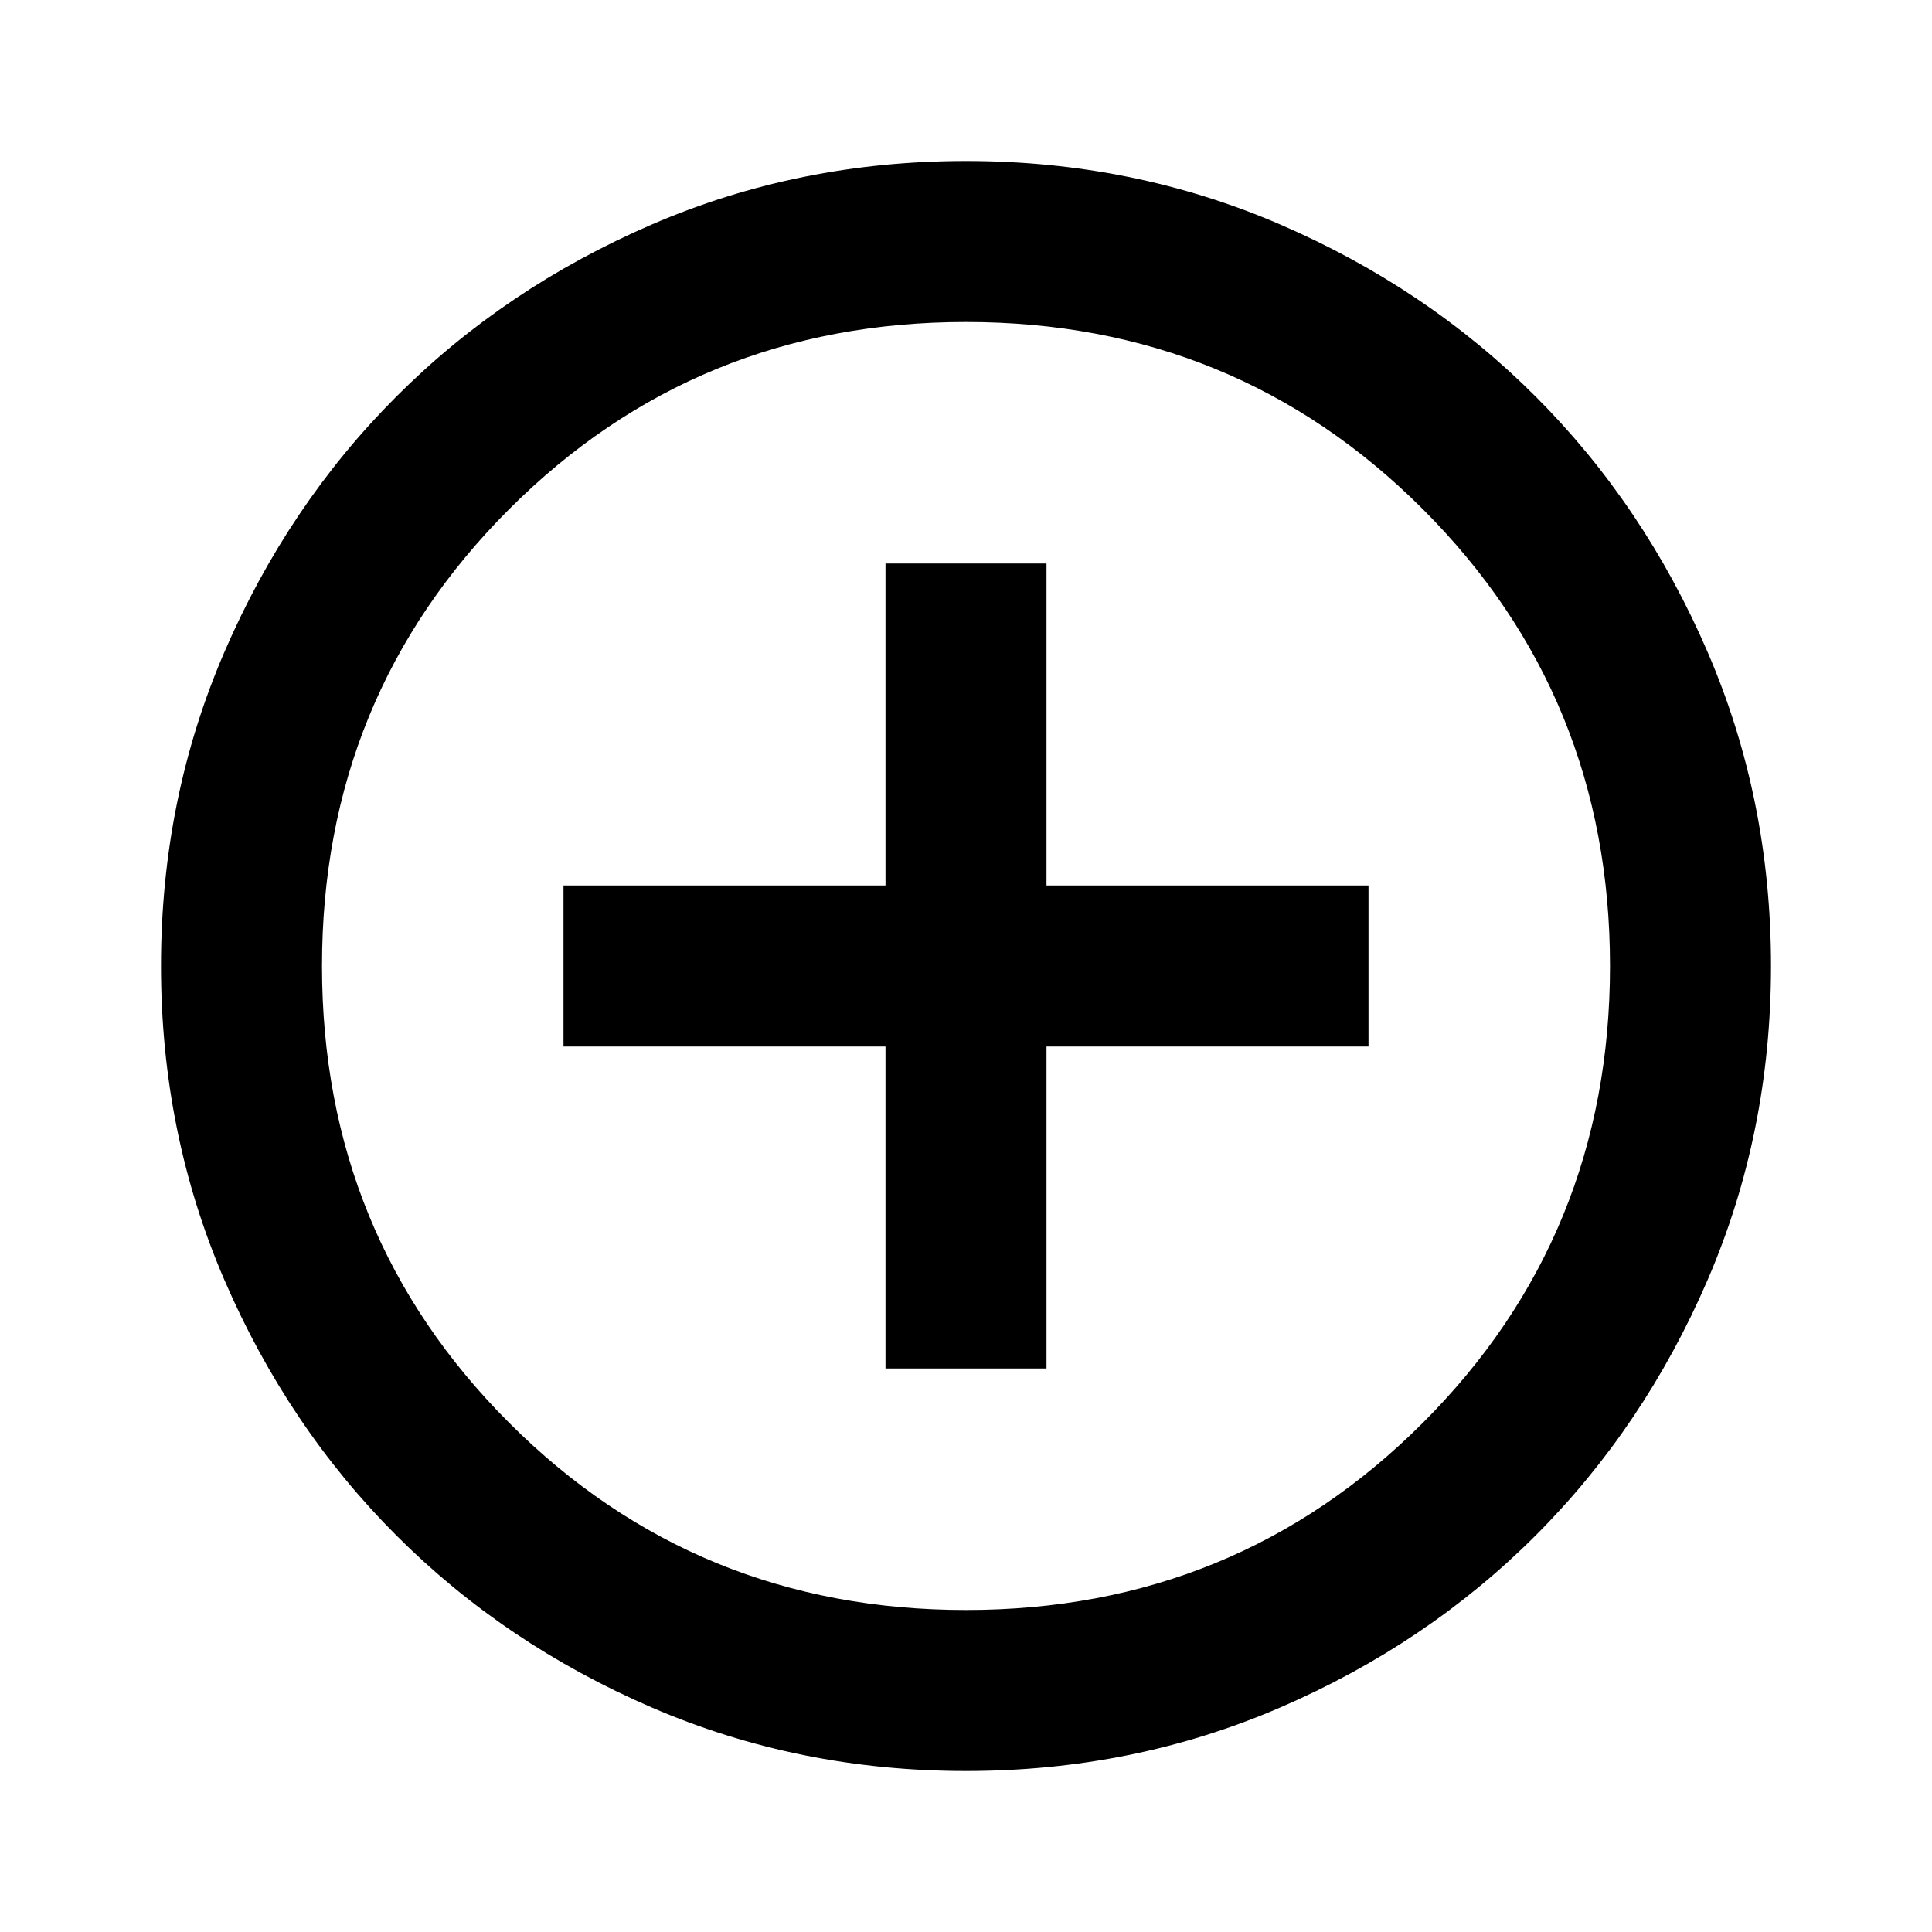
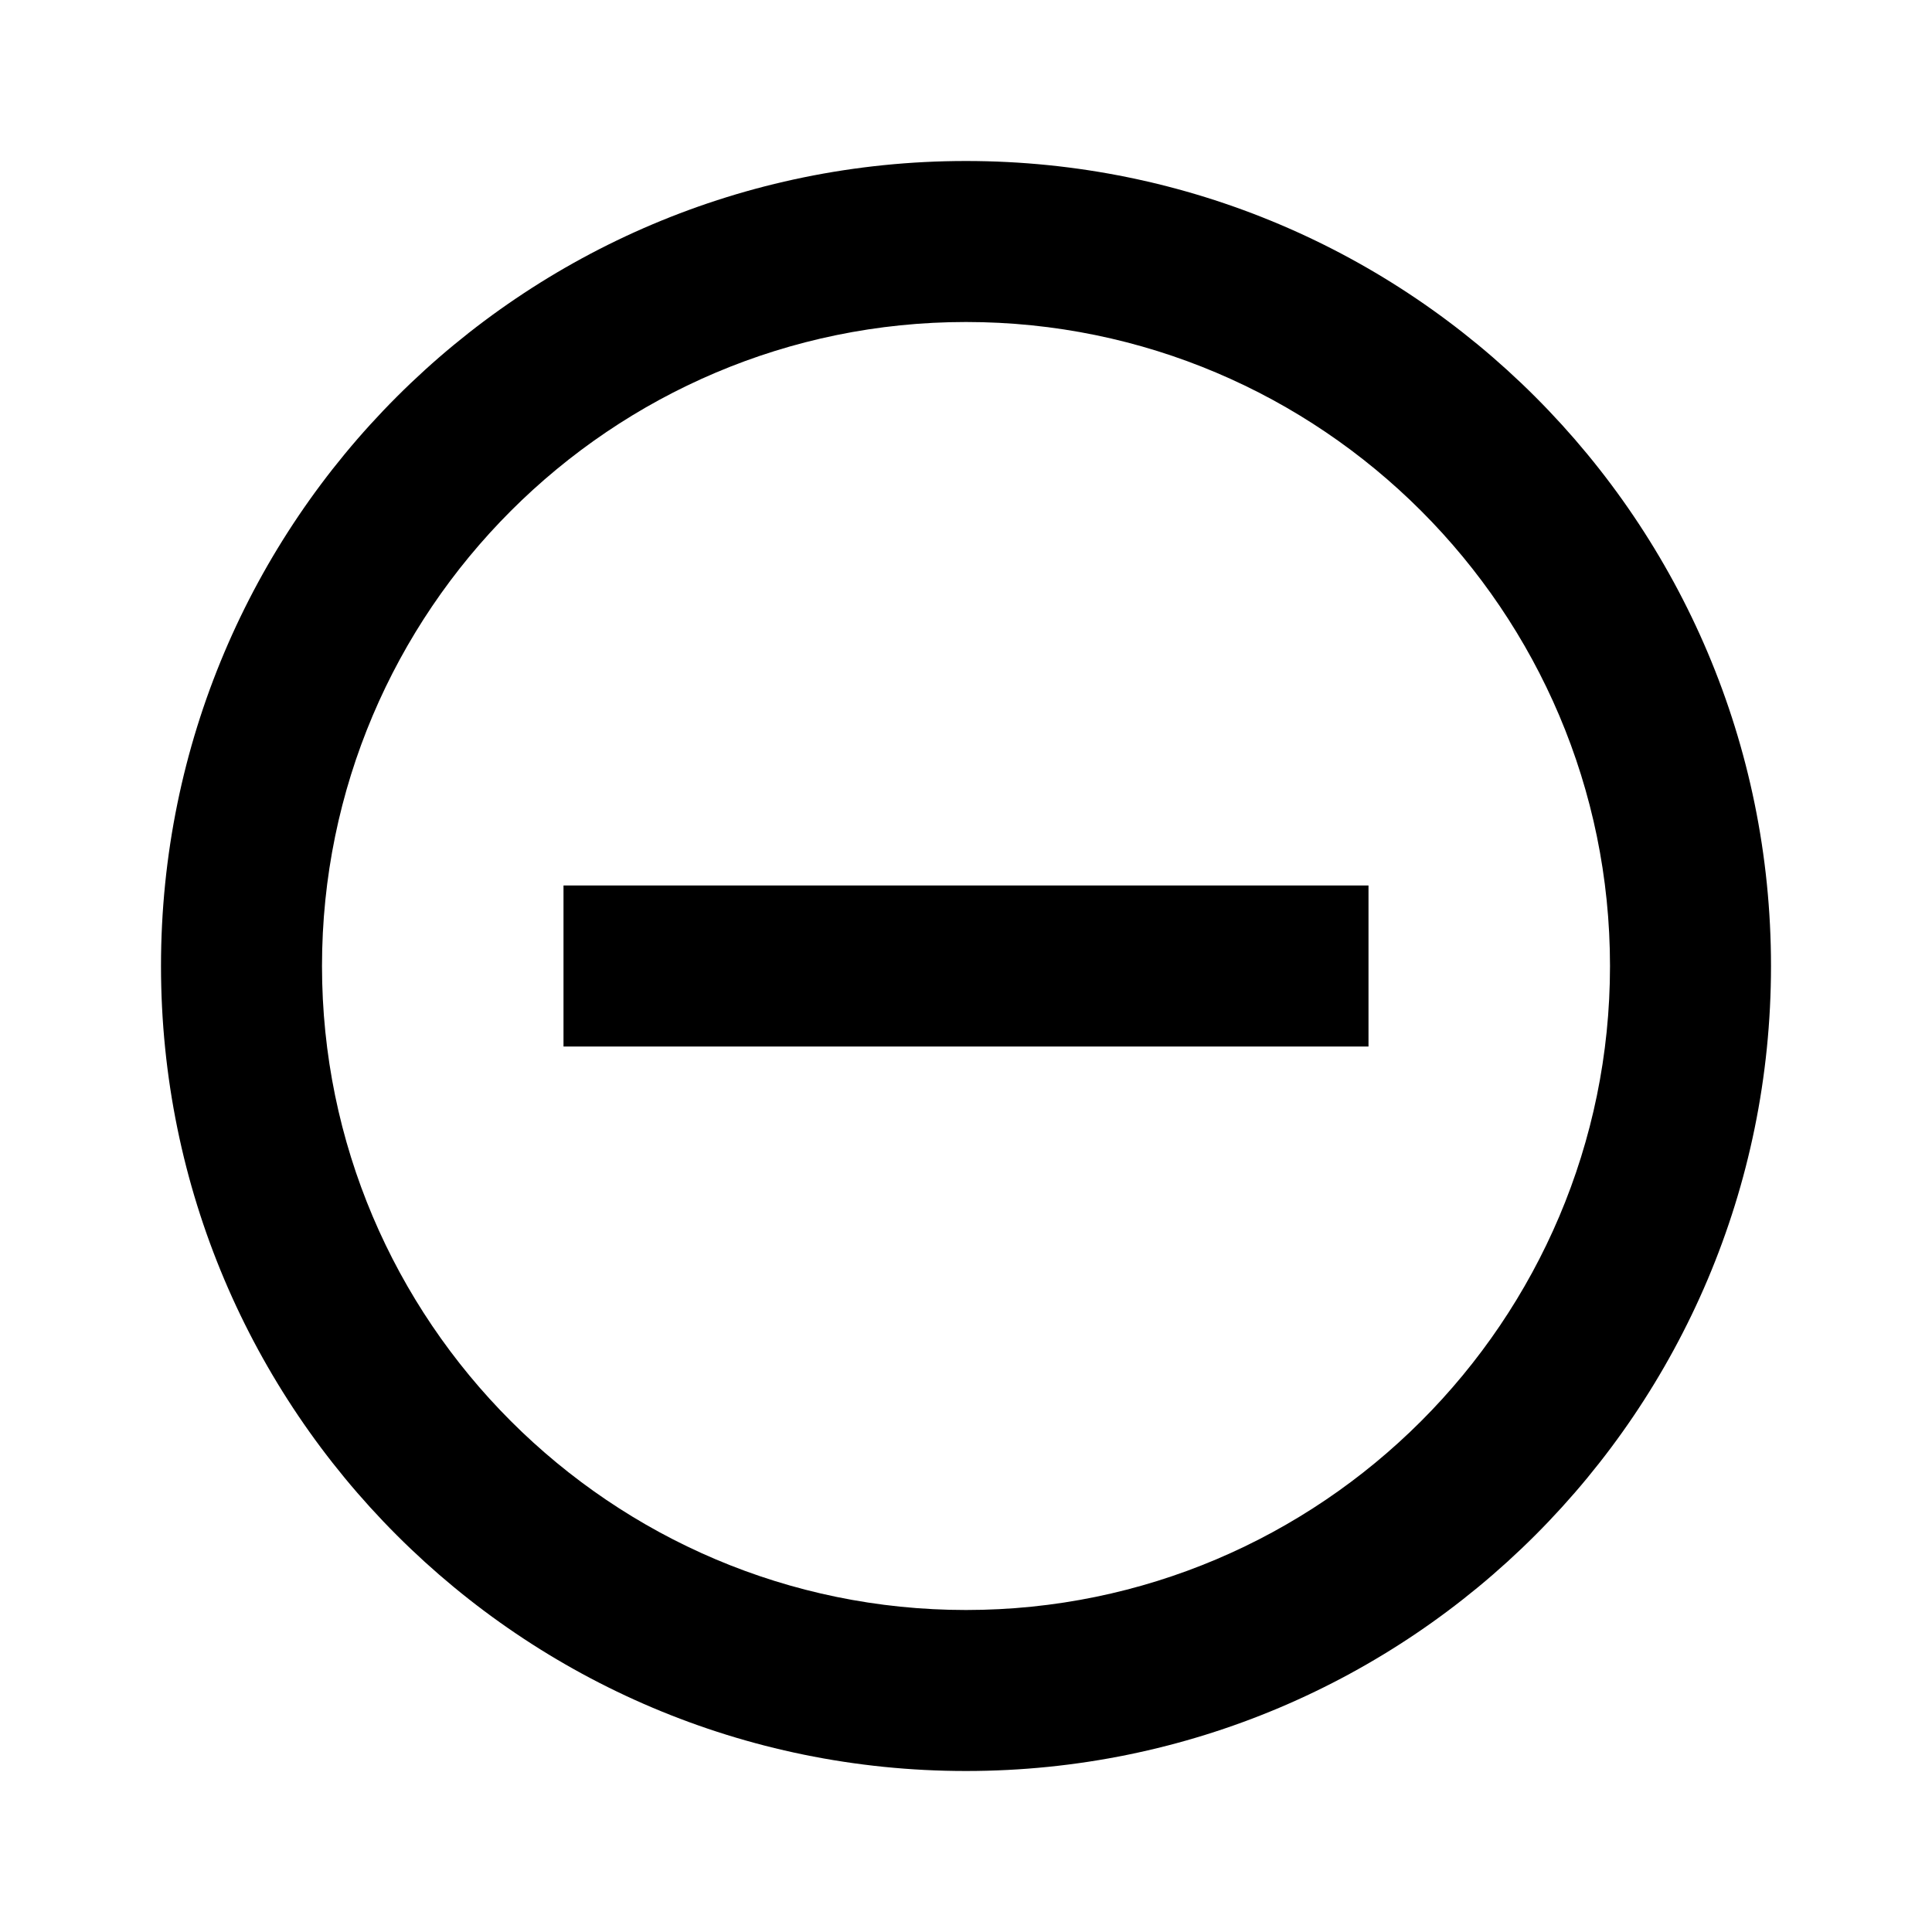
- <svg xmlns="http://www.w3.org/2000/svg" height="100%" viewBox="0 -960 960 960" width="100%" fill="currentColor">
-   <path d="M440-280h80v-160h160v-80H520v-160h-80v160H280v80h160v160Zm40 200q-83 0-156-31.5T197-197q-54-54-85.5-127T80-480q0-83 31.5-156T197-763q54-54 127-85.5T480-880q83 0 156 31.5T763-763q54 54 85.5 127T880-480q0 83-31.5 156T763-197q-54 54-127 85.5T480-80Zm0-80q134 0 227-93t93-227q0-134-93-227t-227-93q-134 0-227 93t-93 227q0 134 93 227t227 93Zm0-320Z" />
+ <svg xmlns="http://www.w3.org/2000/svg" width="100%" height="100%" viewBox="0 0 24 24">
+   <path fill="currentColor" d="M12 20c-4.41 0-8-3.59-8-8s3.59-8 8-8s8 3.59 8 8s-3.59 8-8 8m0-18A10 10 0 0 0 2 12a10 10 0 0 0 10 10a10 10 0 0 0 10-10A10 10 0 0 0 12 2M7 13h10v-2H7" />
</svg>
